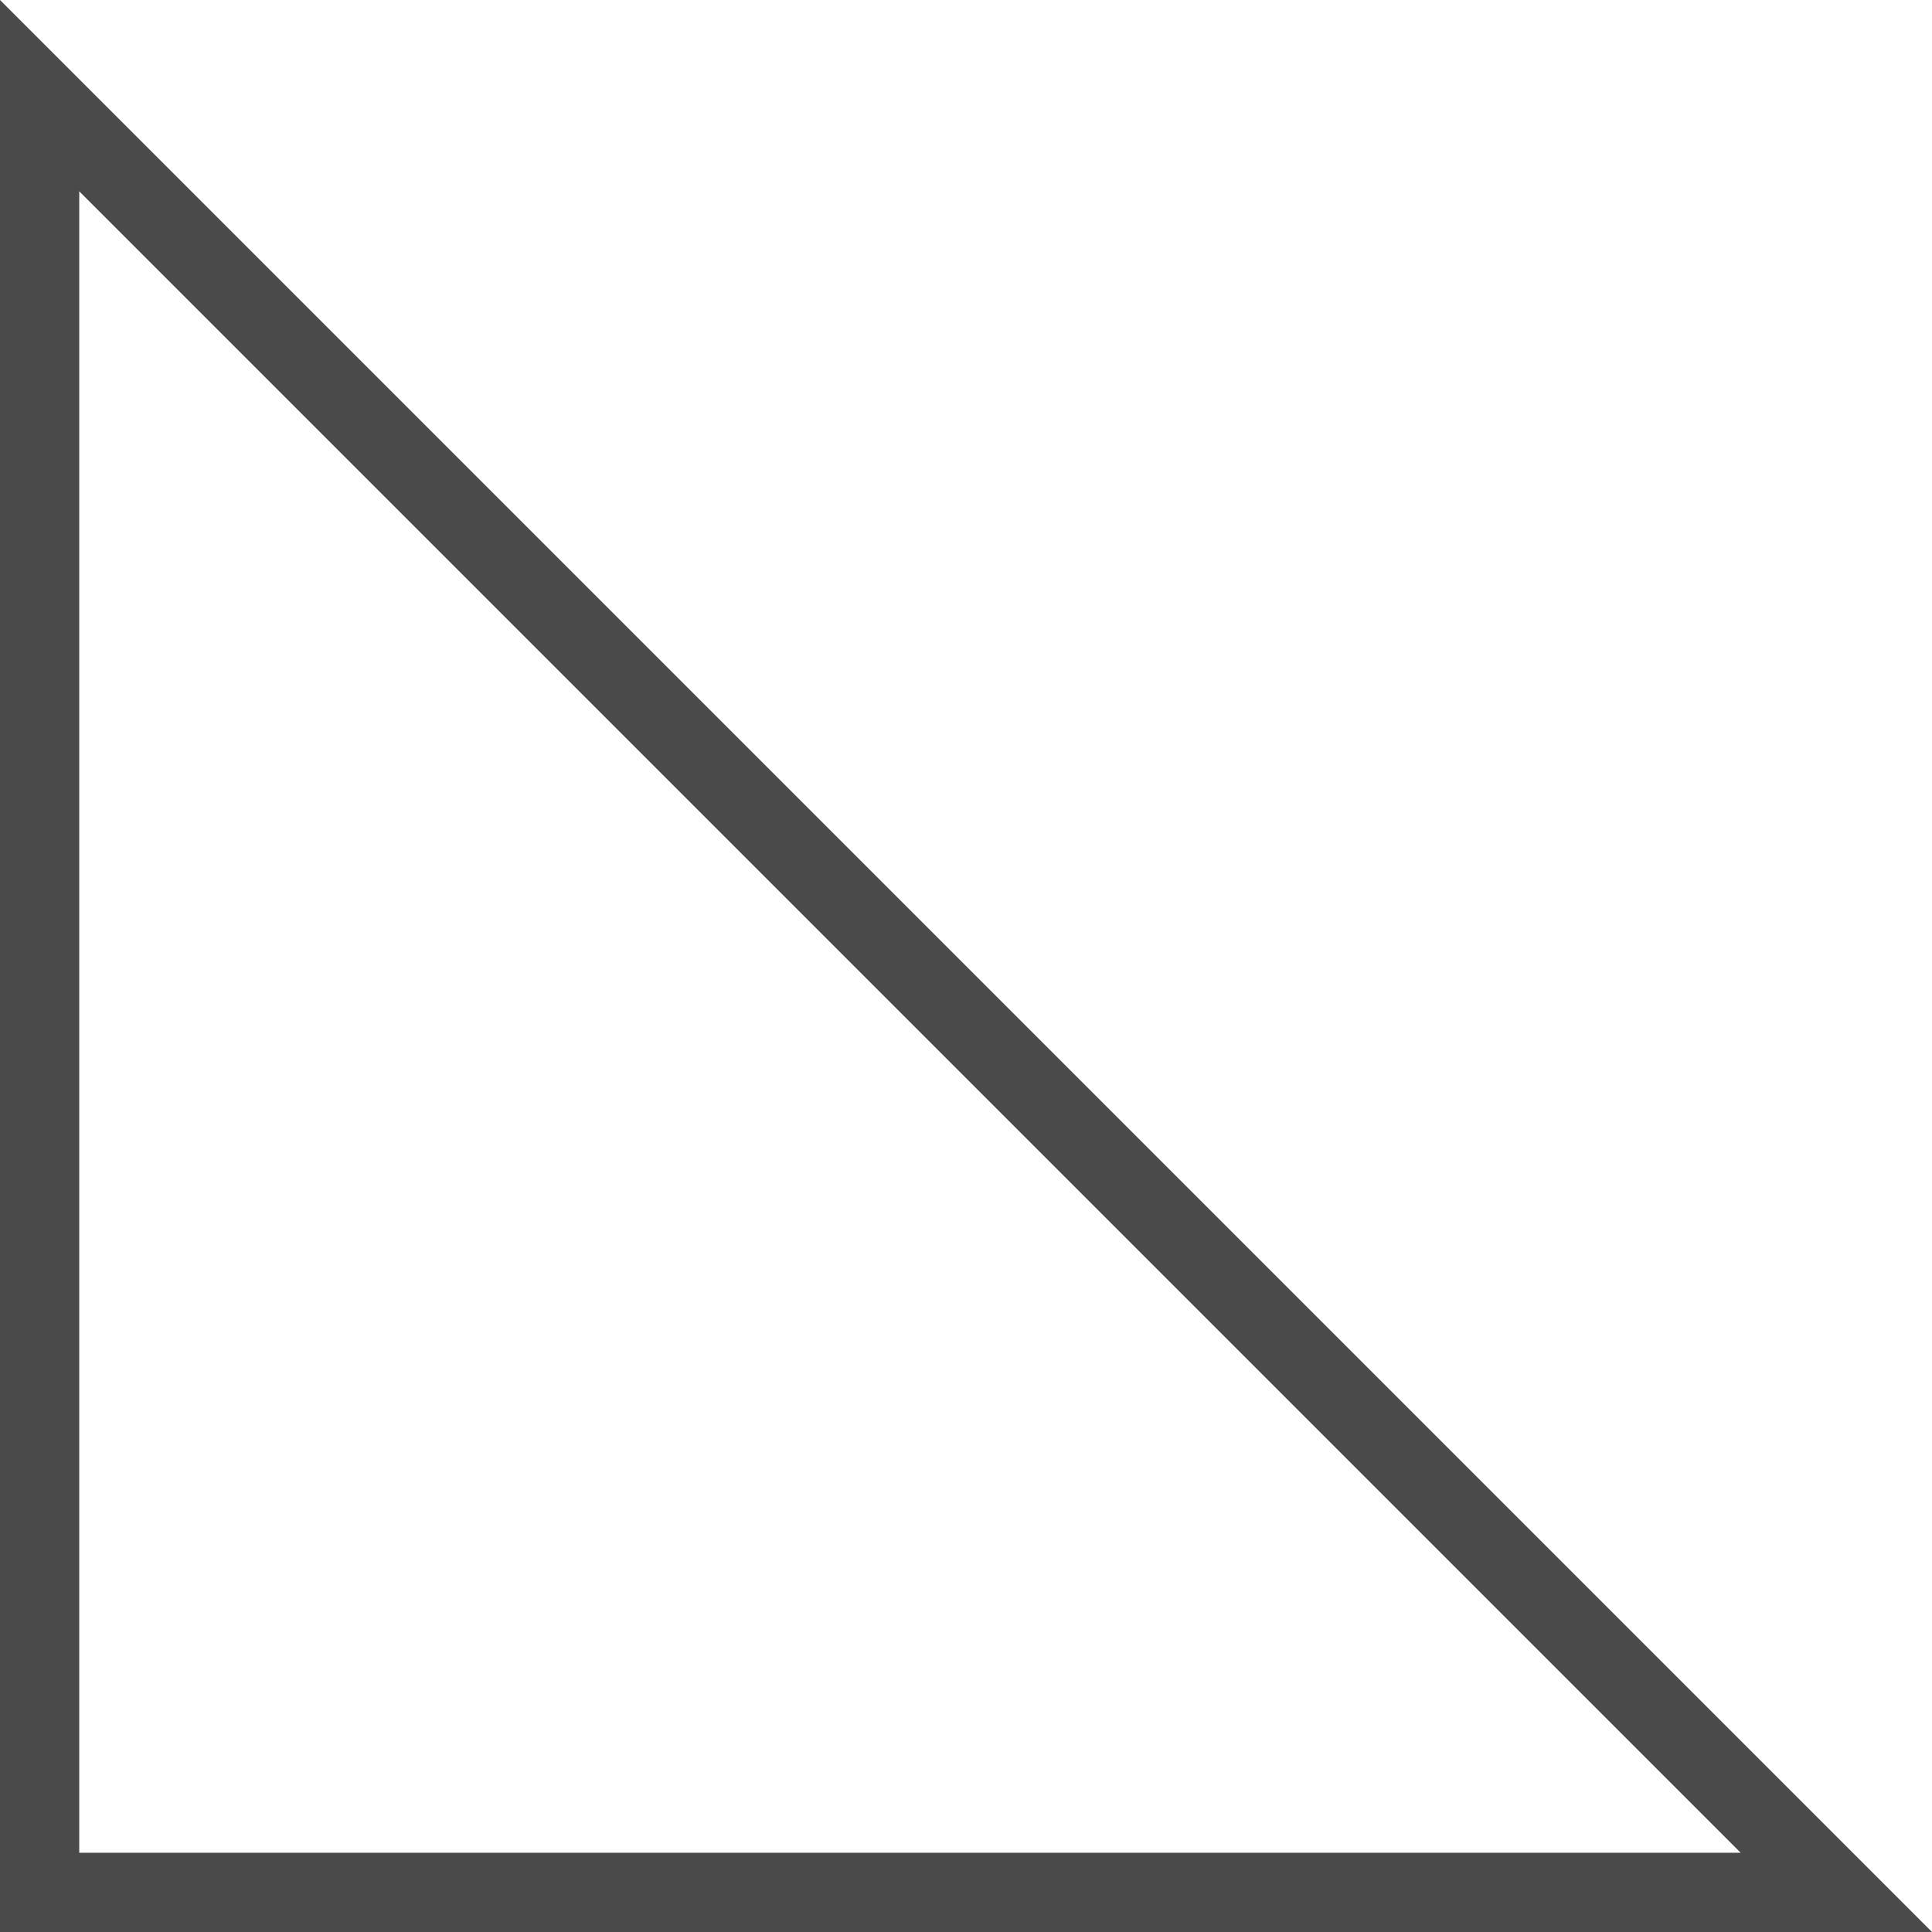
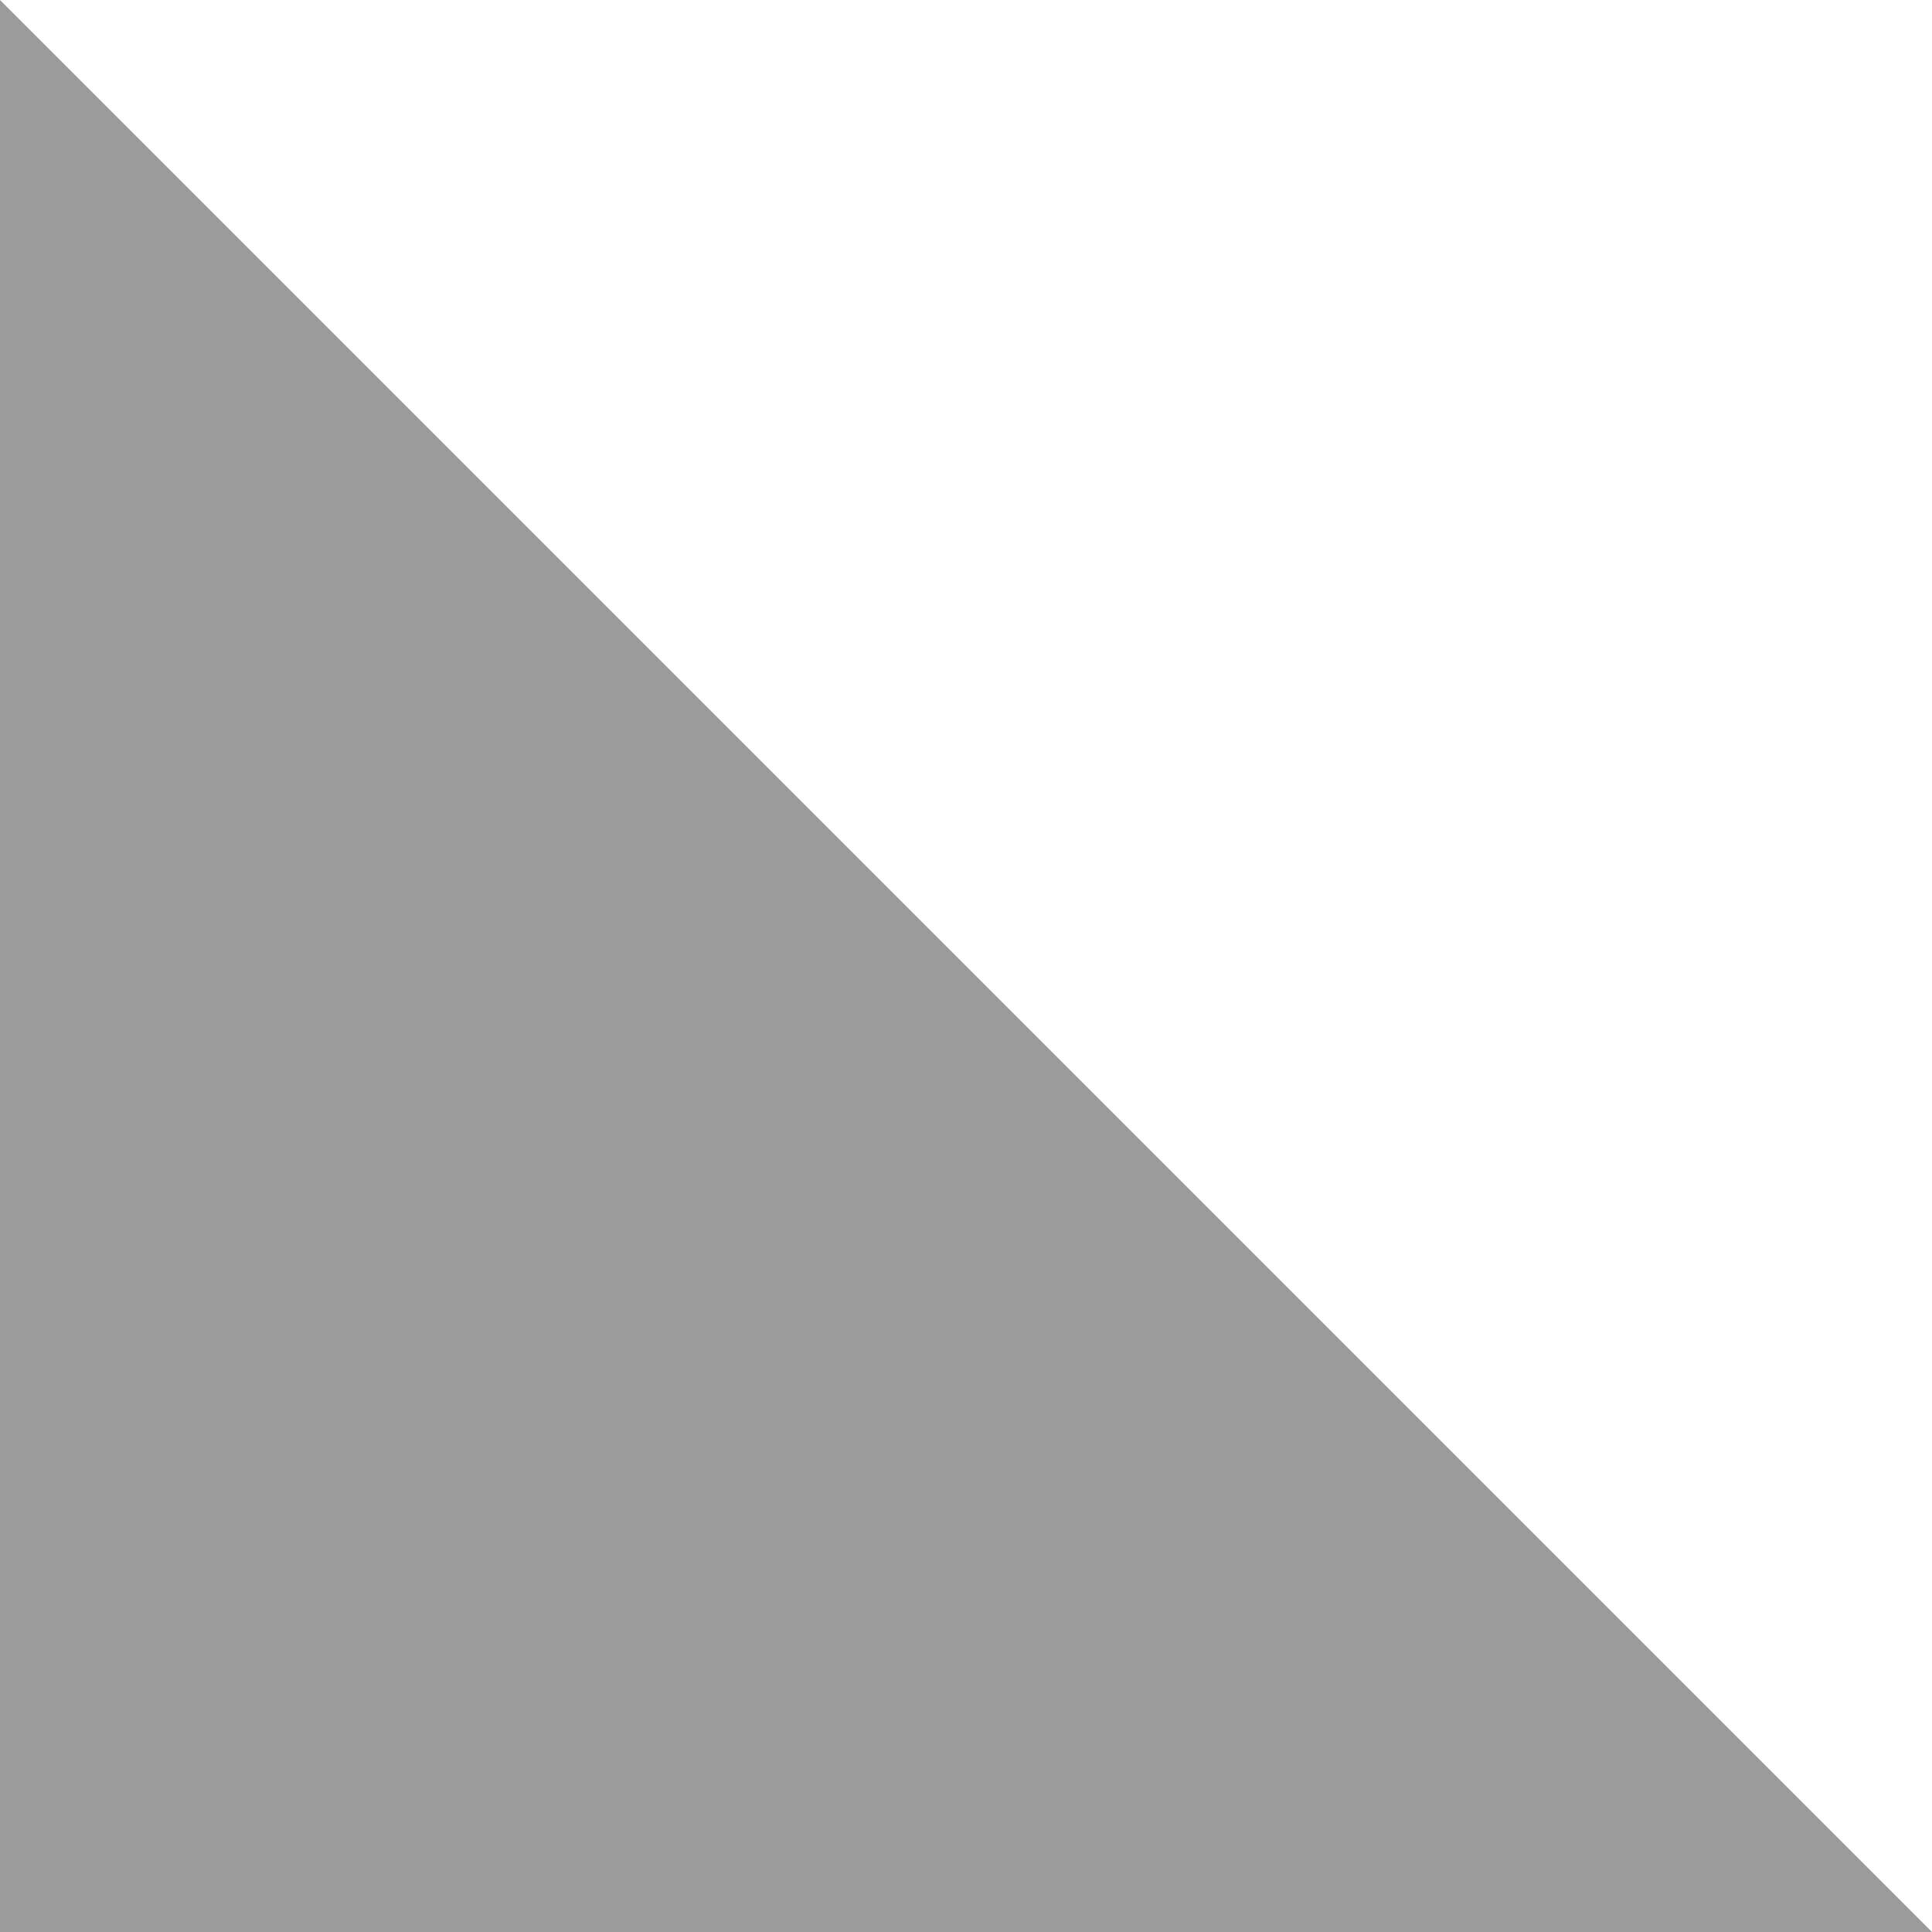
<svg xmlns="http://www.w3.org/2000/svg" width="512px" height="512px" viewBox="0 0 512 512" version="1.1">
-   <g id="Page-1" stroke="none" stroke-width="1" fill="none" fill-rule="evenodd">
-     <g id="matrix-diagonal-lower-group" fill="#FFFFFF">
-       <rect id="backdrop" x="0" y="0" width="512" height="512" />
-       <path d="M10.5,25.349 L10.5,501.5 L486.651,501.5 L10.5,25.349 Z" id="matrix-diagonal-lower" stroke="#4A4A4A" stroke-width="21" />
-     </g>
-   </g>
+   <rect id="backdrop" fill="#FFFFFF" x="0" y="0" width="512" height="512" />
+   <polygon id="matrix-diagonal-lower" fill="#9B9B9B" points="0 0 0 512 512 512" />
</svg>
